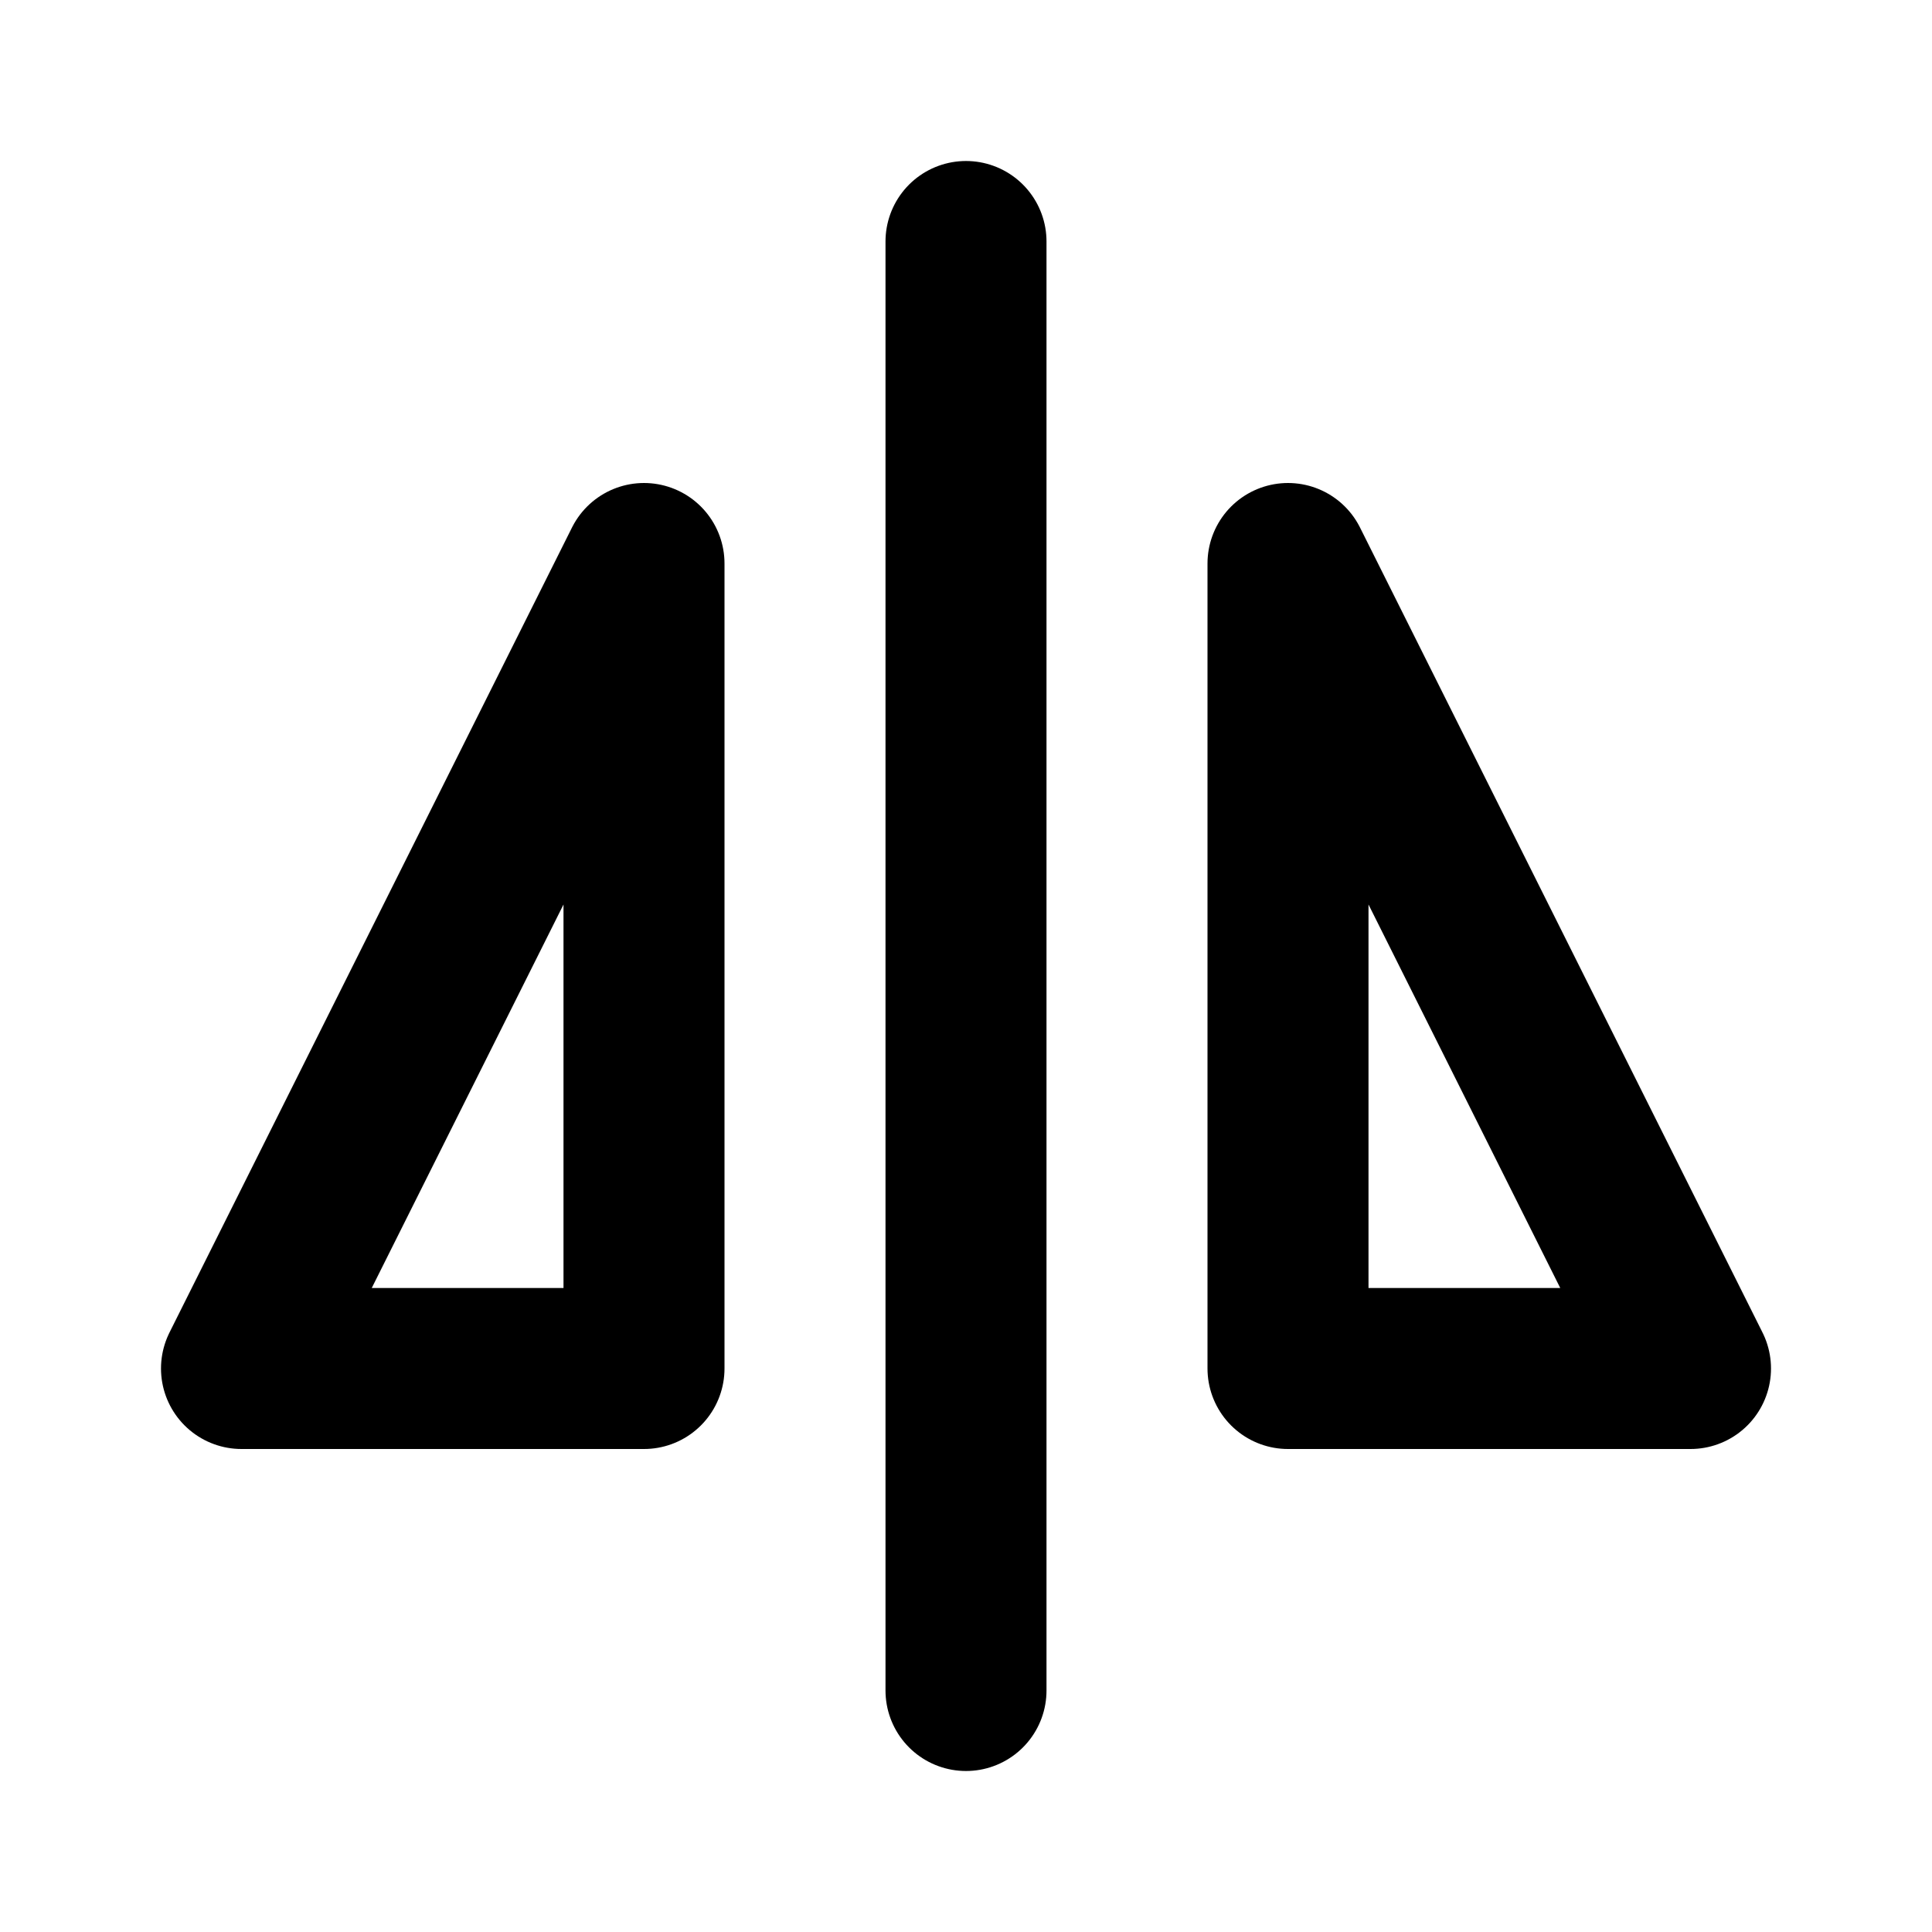
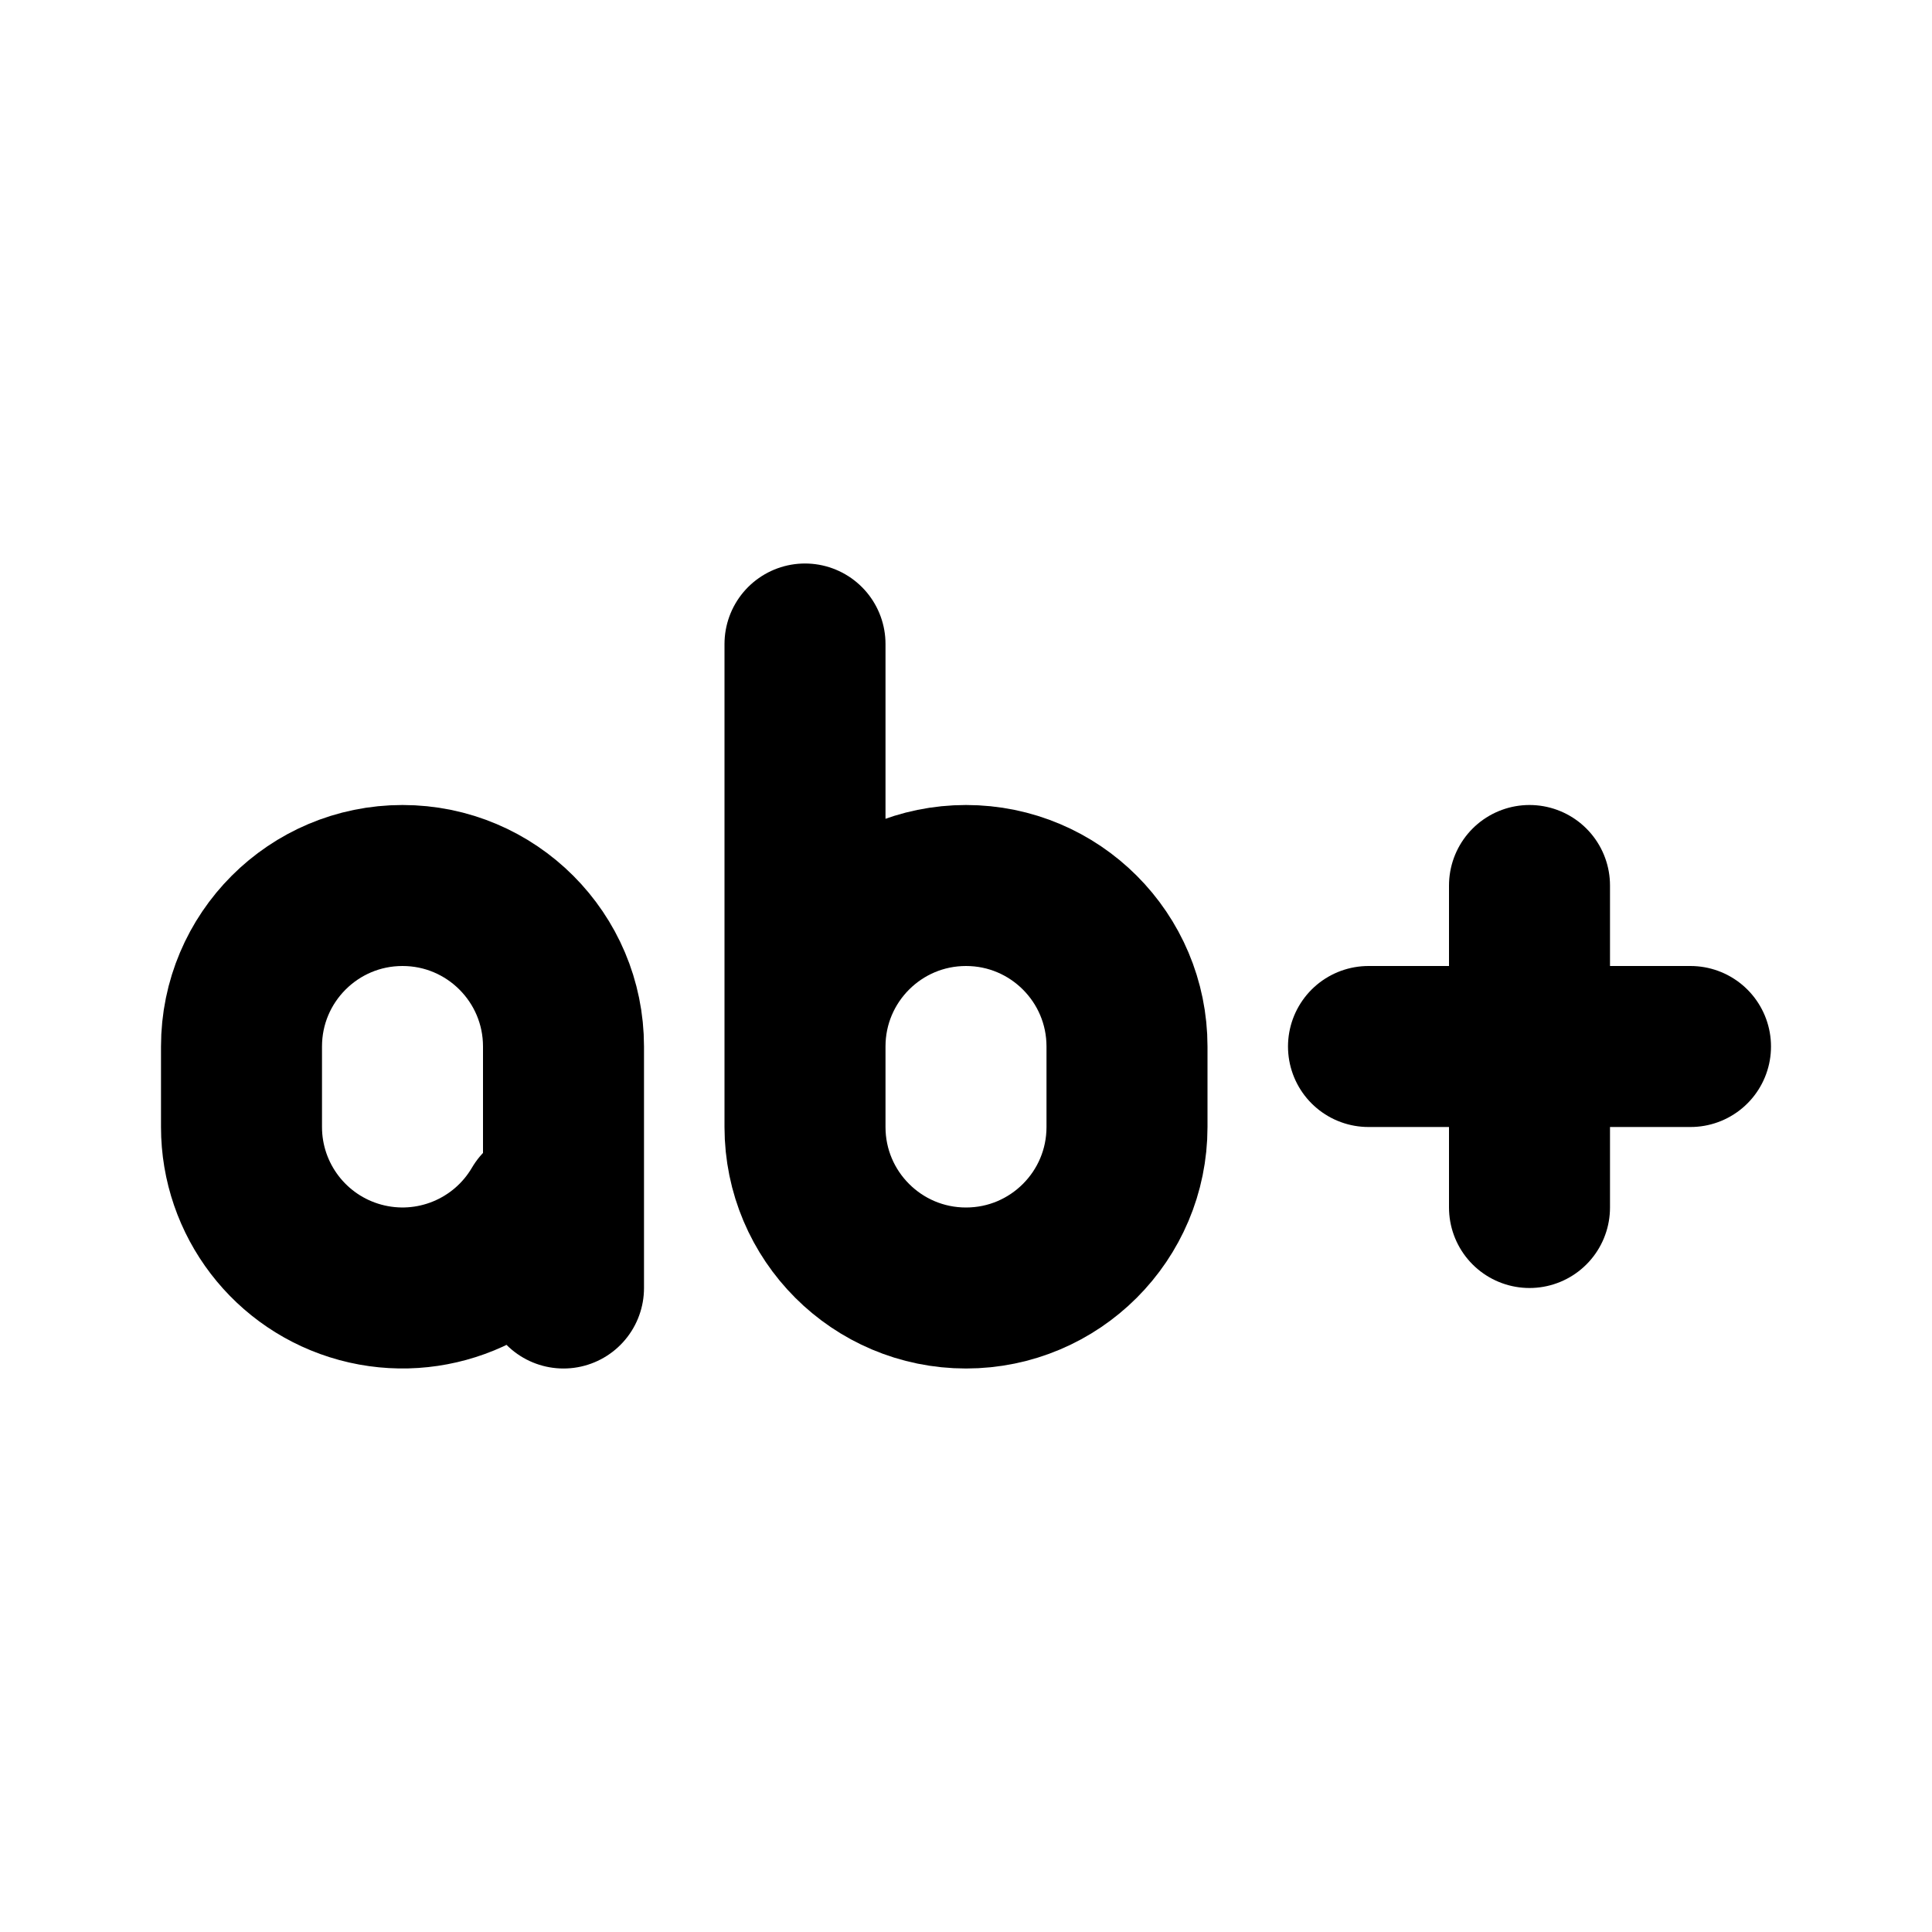
- <svg xmlns="http://www.w3.org/2000/svg" width="24" height="24" viewBox="0 0 24 24" fill="none" stroke="currentColor" stroke-width="2" stroke-linecap="round" stroke-linejoin="round" class="icon icon-tabler icons-tabler-outline icon-tabler-flip-horizontal">
+ <svg xmlns="http://www.w3.org/2000/svg" width="24" height="24" viewBox="0 0 24 24" fill="none" stroke="currentColor" stroke-width="2" stroke-linecap="round" stroke-linejoin="round" class="icon icon-tabler icons-tabler-outline icon-tabler-text-regex-plus">
  <path stroke="none" d="M0 0h24v24H0z" fill="none" />
-   <path d="M12 3l0 18" />
-   <path d="M16 7l0 10l5 0l-5 -10" />
-   <path d="M8 7l0 10l-5 0l5 -10" />
+   <path d="M10 8v6a2 2 0 1 0 4 0v-1a2 2 0 1 0 -4 0v1" />
+   <path d="M7 16v-3a2 2 0 1 0 -4 0v1a2 2 0 0 0 3.726 1.01" />
+   <path d="M17 13h4" />
+   <path d="M19 11v4" />
</svg>
